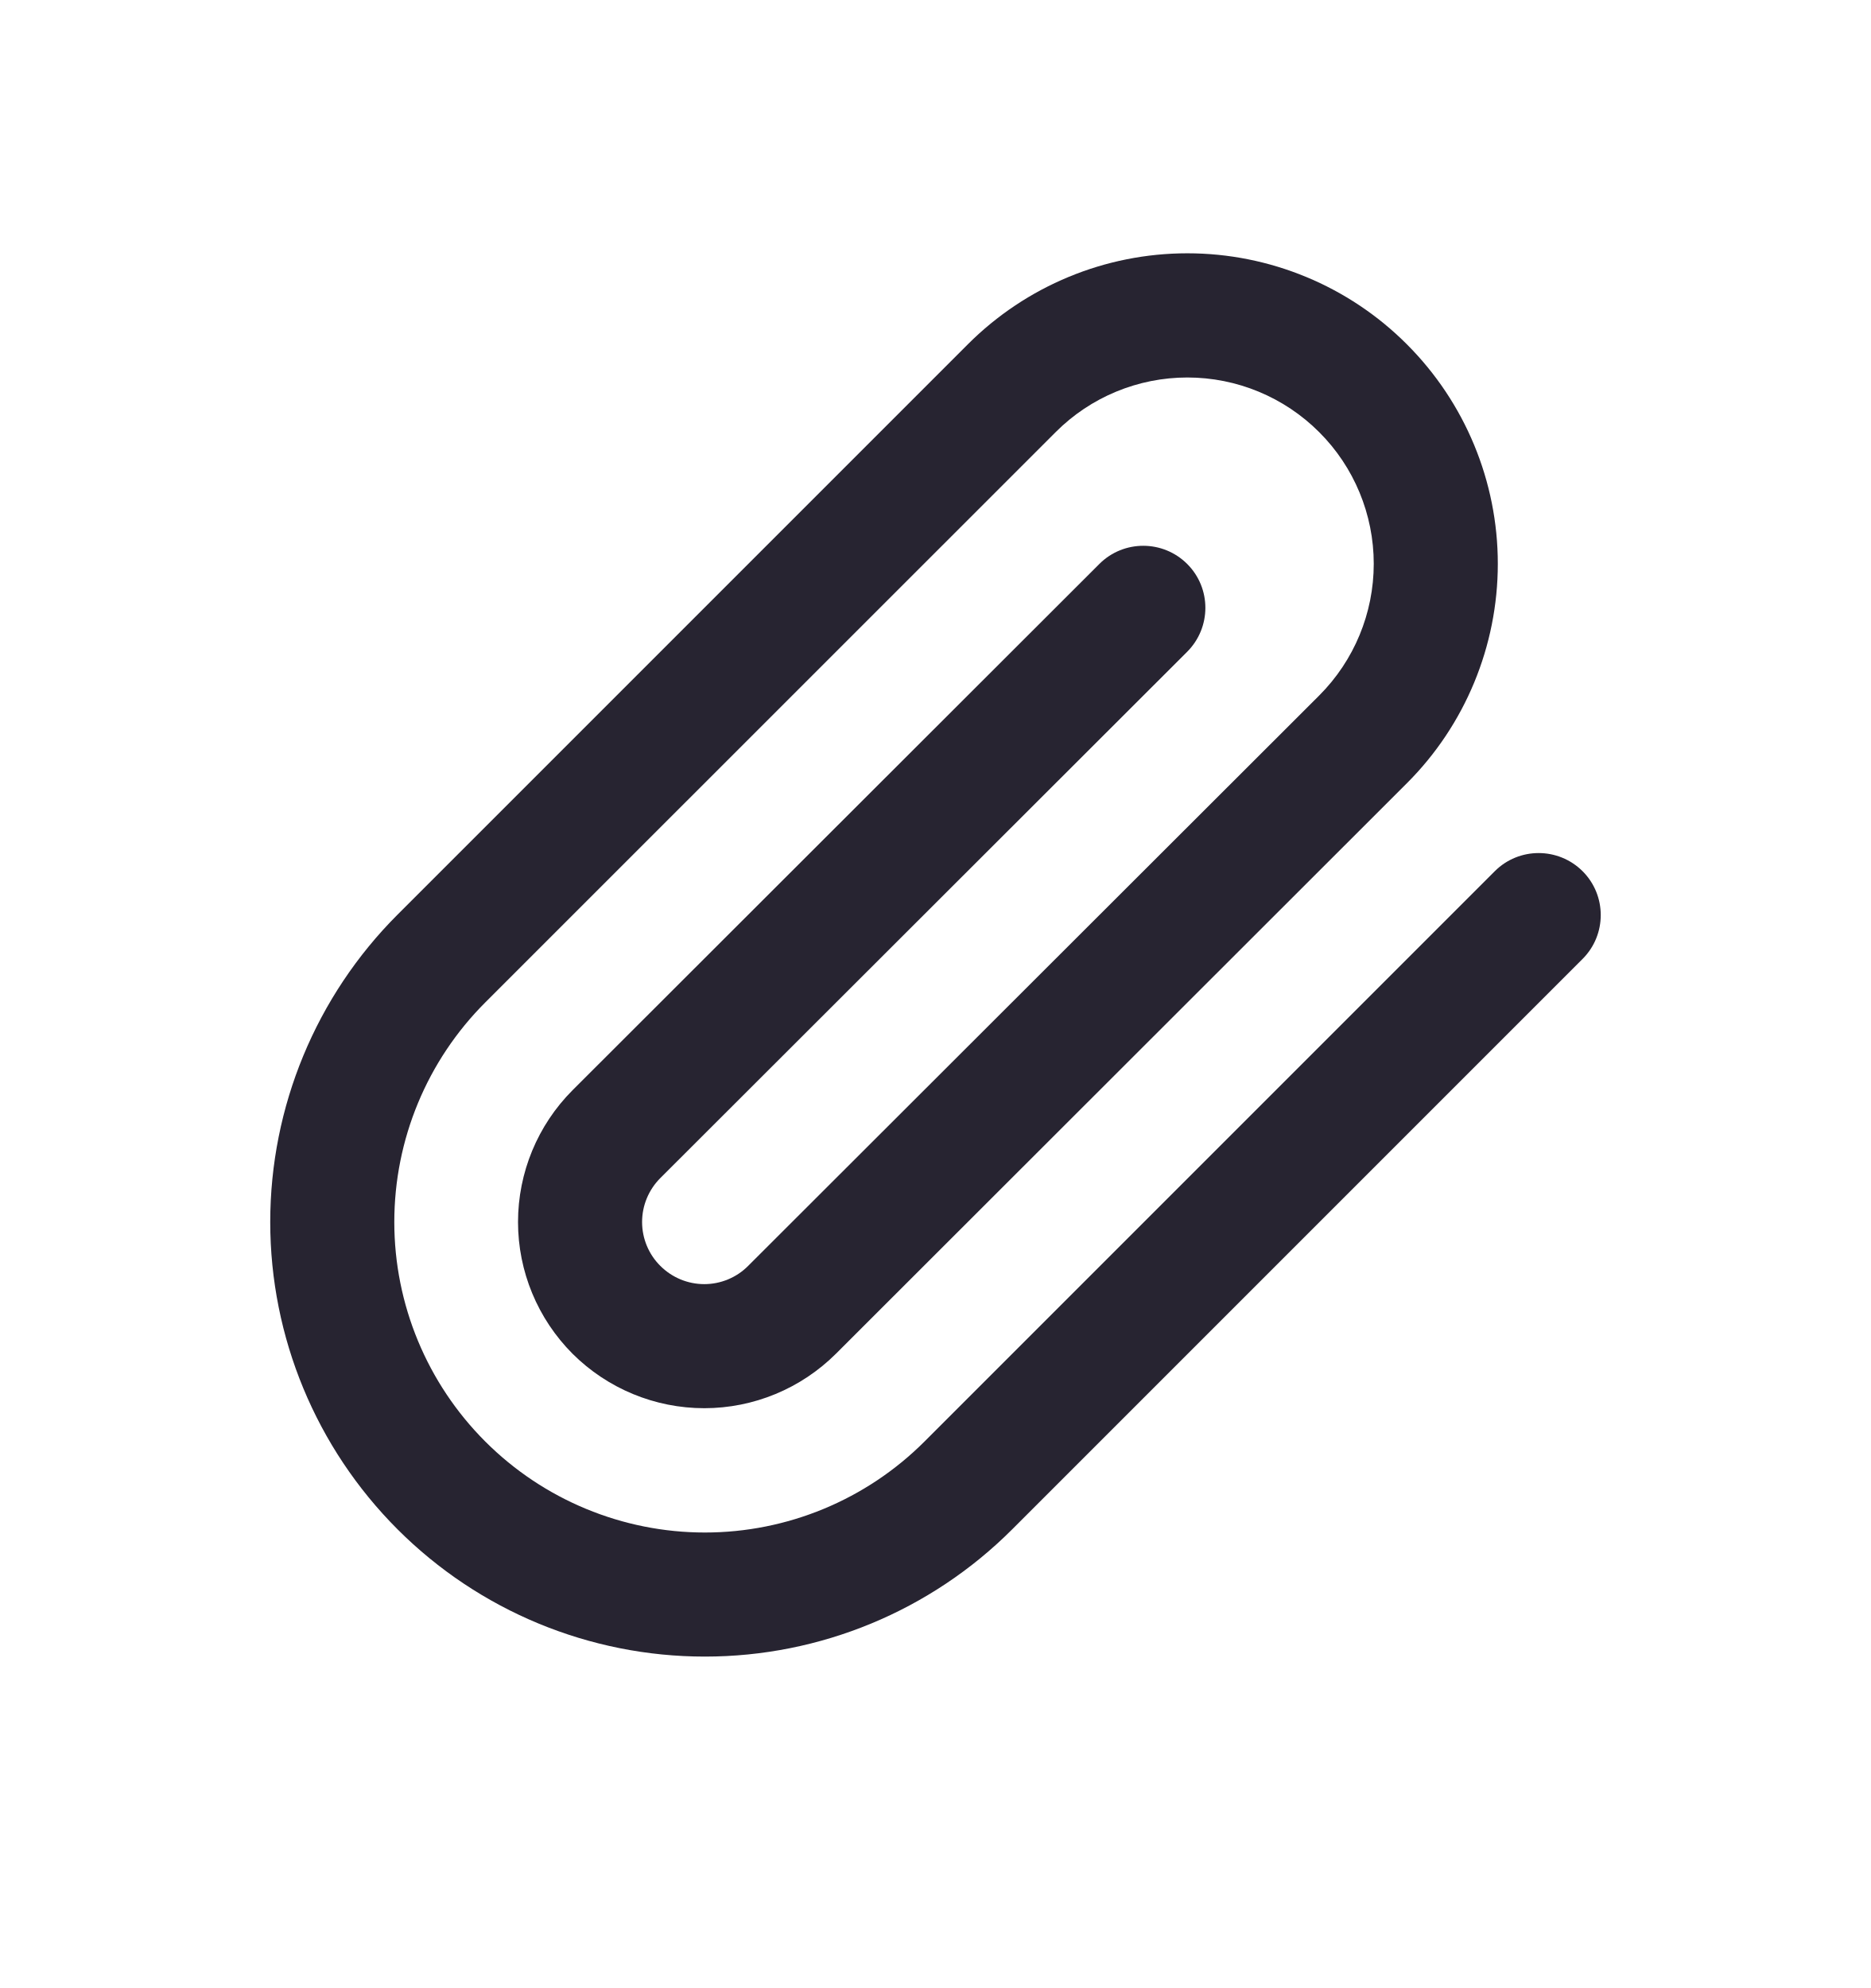
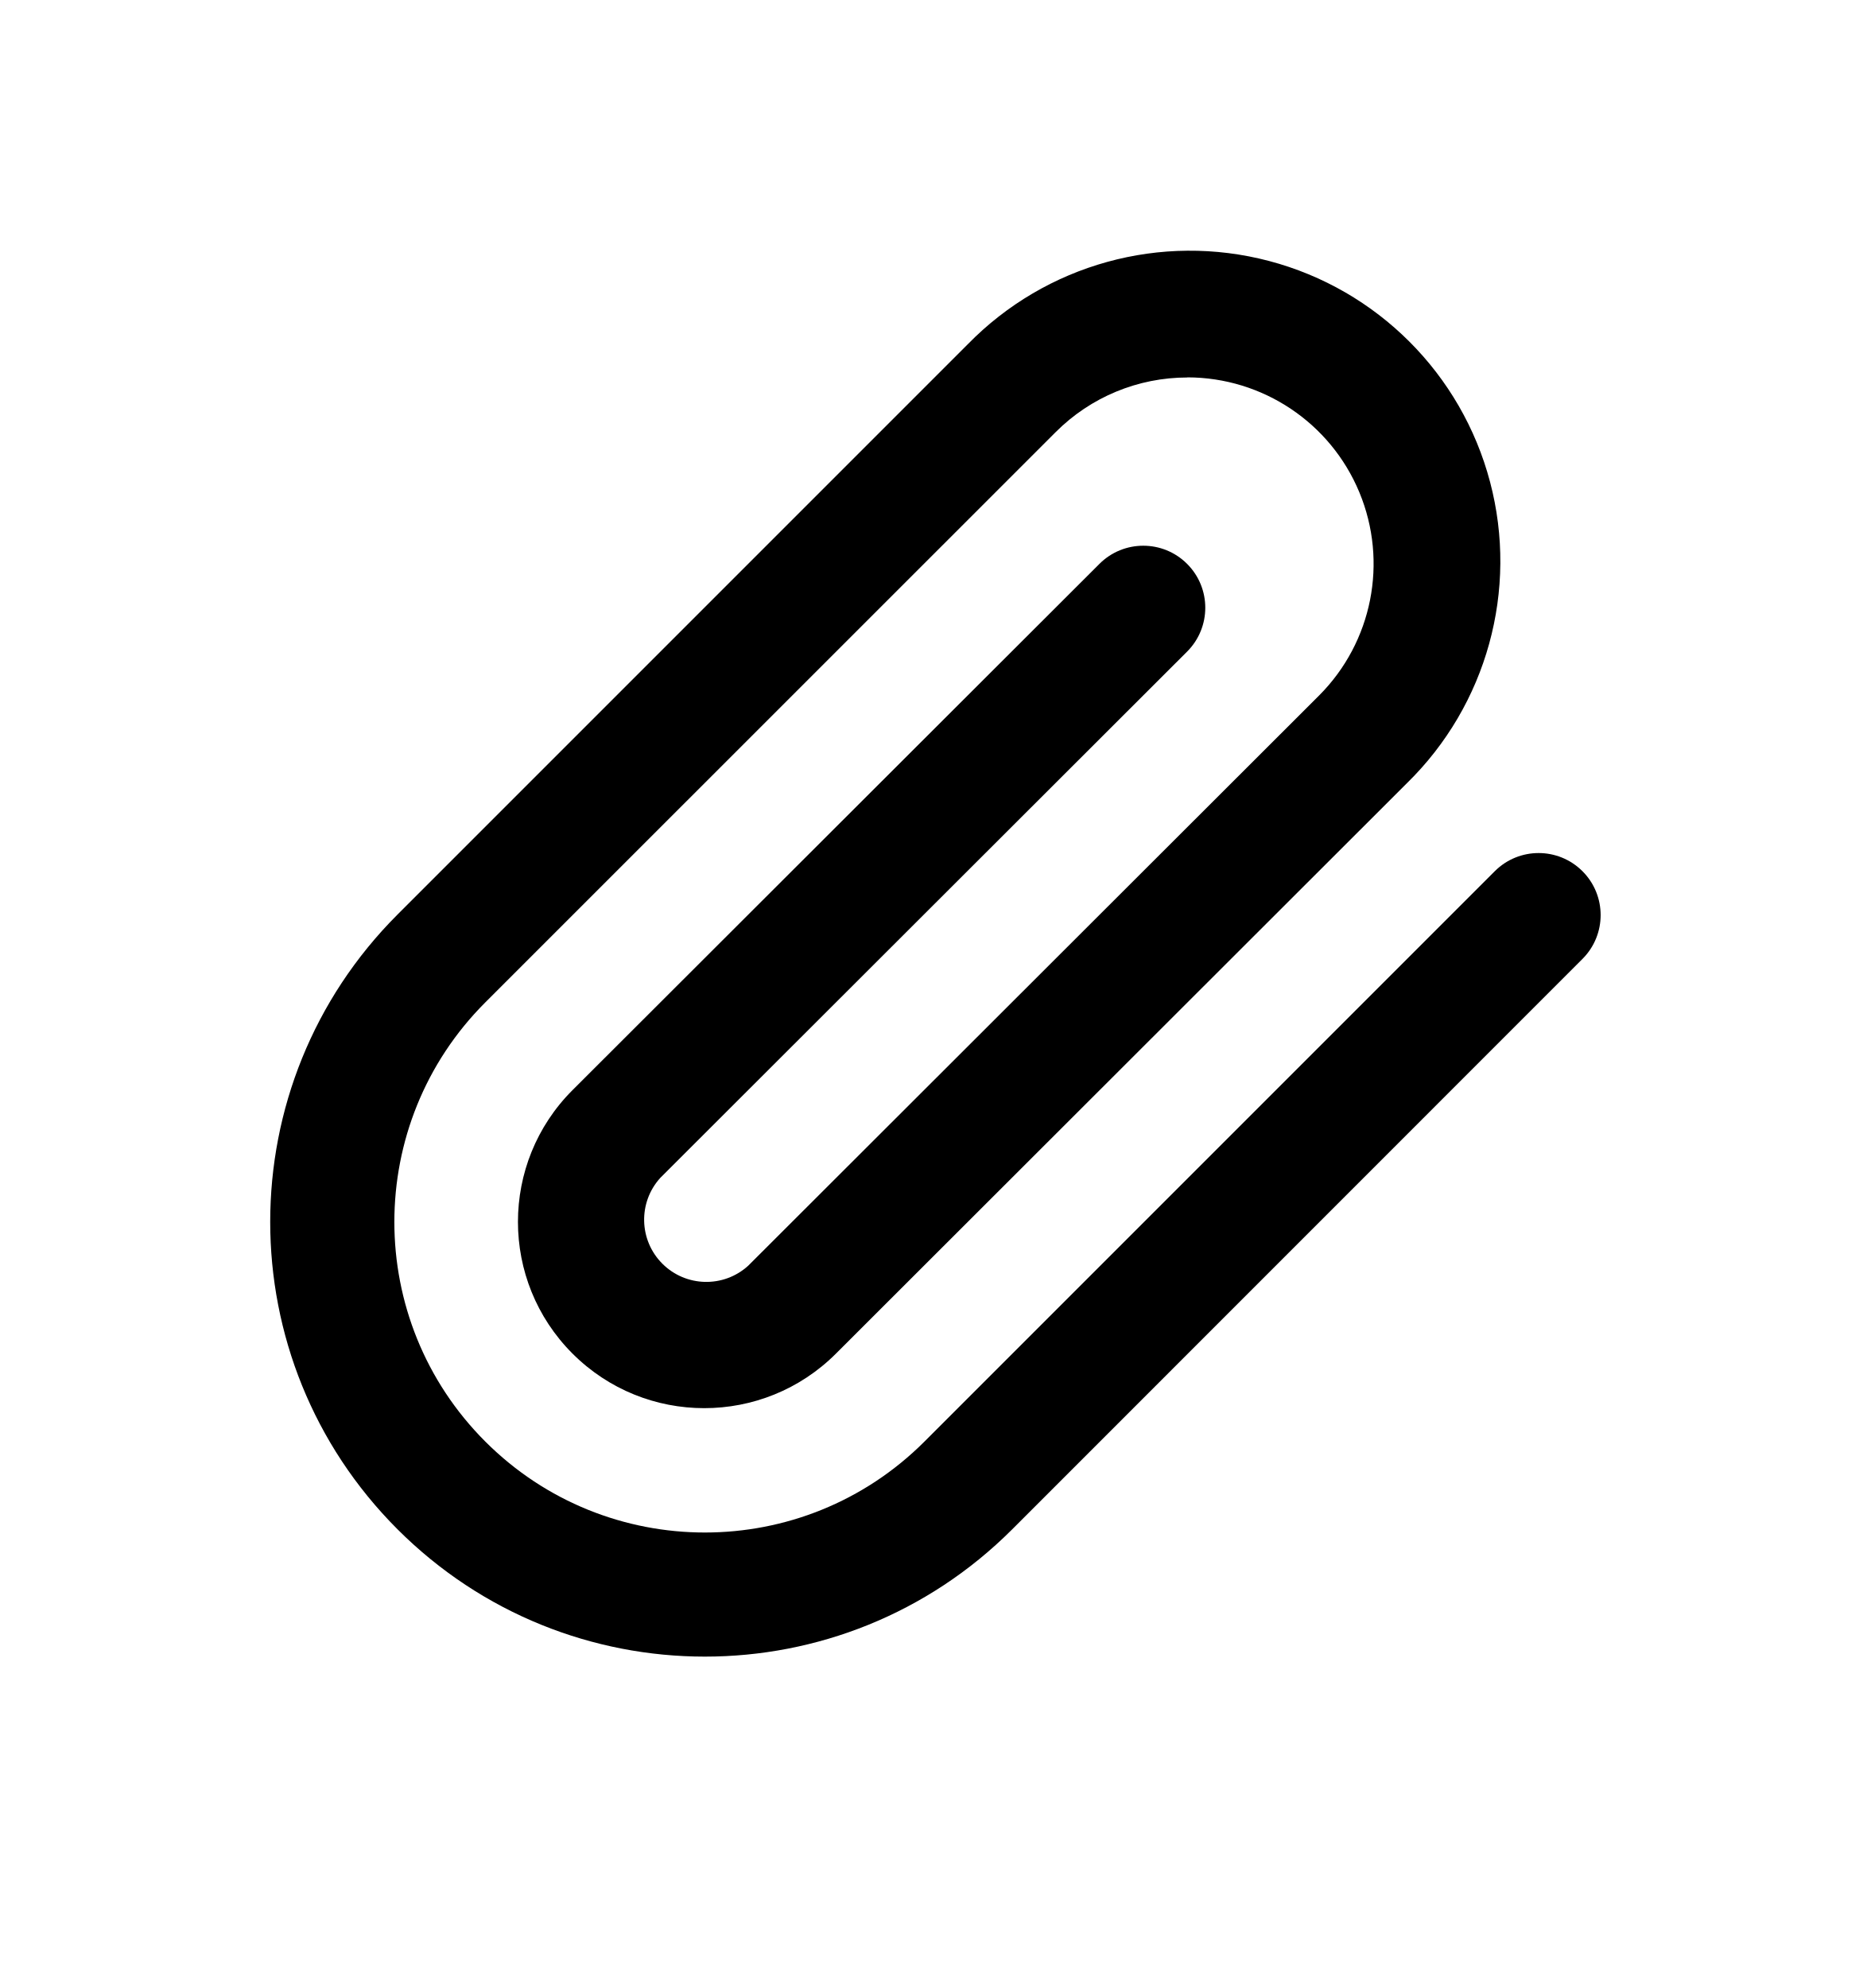
- <svg xmlns="http://www.w3.org/2000/svg" width="16" height="17" viewBox="0 0 16 17" fill="none">
-   <path fill-rule="evenodd" clip-rule="evenodd" d="M10.154 3.228C9.732 3.228 9.326 3.396 9.028 3.695L4.15 8.572C3.652 9.07 3.372 9.745 3.372 10.45C3.372 11.154 3.652 11.829 4.15 12.327C4.648 12.825 5.324 13.105 6.028 13.105C6.732 13.105 7.408 12.825 7.906 12.327L12.783 7.45C12.99 7.243 13.326 7.243 13.534 7.45C13.741 7.657 13.741 7.993 13.534 8.2L8.656 13.078C7.959 13.775 7.014 14.166 6.028 14.166C5.042 14.166 4.097 13.775 3.4 13.078C2.703 12.381 2.311 11.435 2.311 10.45C2.311 9.464 2.703 8.518 3.4 7.821L8.277 2.944C8.775 2.446 9.45 2.166 10.154 2.166C10.858 2.166 11.534 2.446 12.031 2.944C12.529 3.442 12.809 4.117 12.809 4.821C12.809 5.525 12.529 6.201 12.031 6.698L7.149 11.576C6.85 11.874 6.445 12.042 6.023 12.042C5.6 12.042 5.195 11.874 4.896 11.576C4.598 11.277 4.43 10.872 4.43 10.45C4.43 10.027 4.598 9.622 4.896 9.323L9.402 4.822C9.61 4.615 9.946 4.616 10.153 4.823C10.36 5.03 10.36 5.366 10.152 5.574L5.647 10.074C5.547 10.174 5.491 10.309 5.491 10.45C5.491 10.59 5.547 10.726 5.647 10.825C5.747 10.925 5.882 10.981 6.023 10.981C6.163 10.981 6.299 10.925 6.398 10.825L11.281 5.948C11.58 5.649 11.748 5.244 11.748 4.821C11.748 4.399 11.58 3.993 11.281 3.695C10.982 3.396 10.577 3.228 10.154 3.228Z" fill="#272431" />
+ <svg xmlns="http://www.w3.org/2000/svg" width="16" height="17" viewBox="0 0 16 17">
+   <path fill-rule="evenodd" d="M10.154 3.228a1.59 1.59 0 00-1.126.467L4.15 8.572a2.655 2.655 0 003.756 3.755l4.877-4.877a.53.53 0 01.75.75l-4.877 4.878A3.717 3.717 0 113.4 7.82l4.877-4.877a2.655 2.655 0 113.755 3.754l-4.883 4.878a1.593 1.593 0 01-2.253-2.253l4.506-4.5a.53.53 0 01.75.75l-4.505 4.5a.532.532 0 00.751.752l4.883-4.877a1.594 1.594 0 00-1.127-2.72z" />
</svg>
